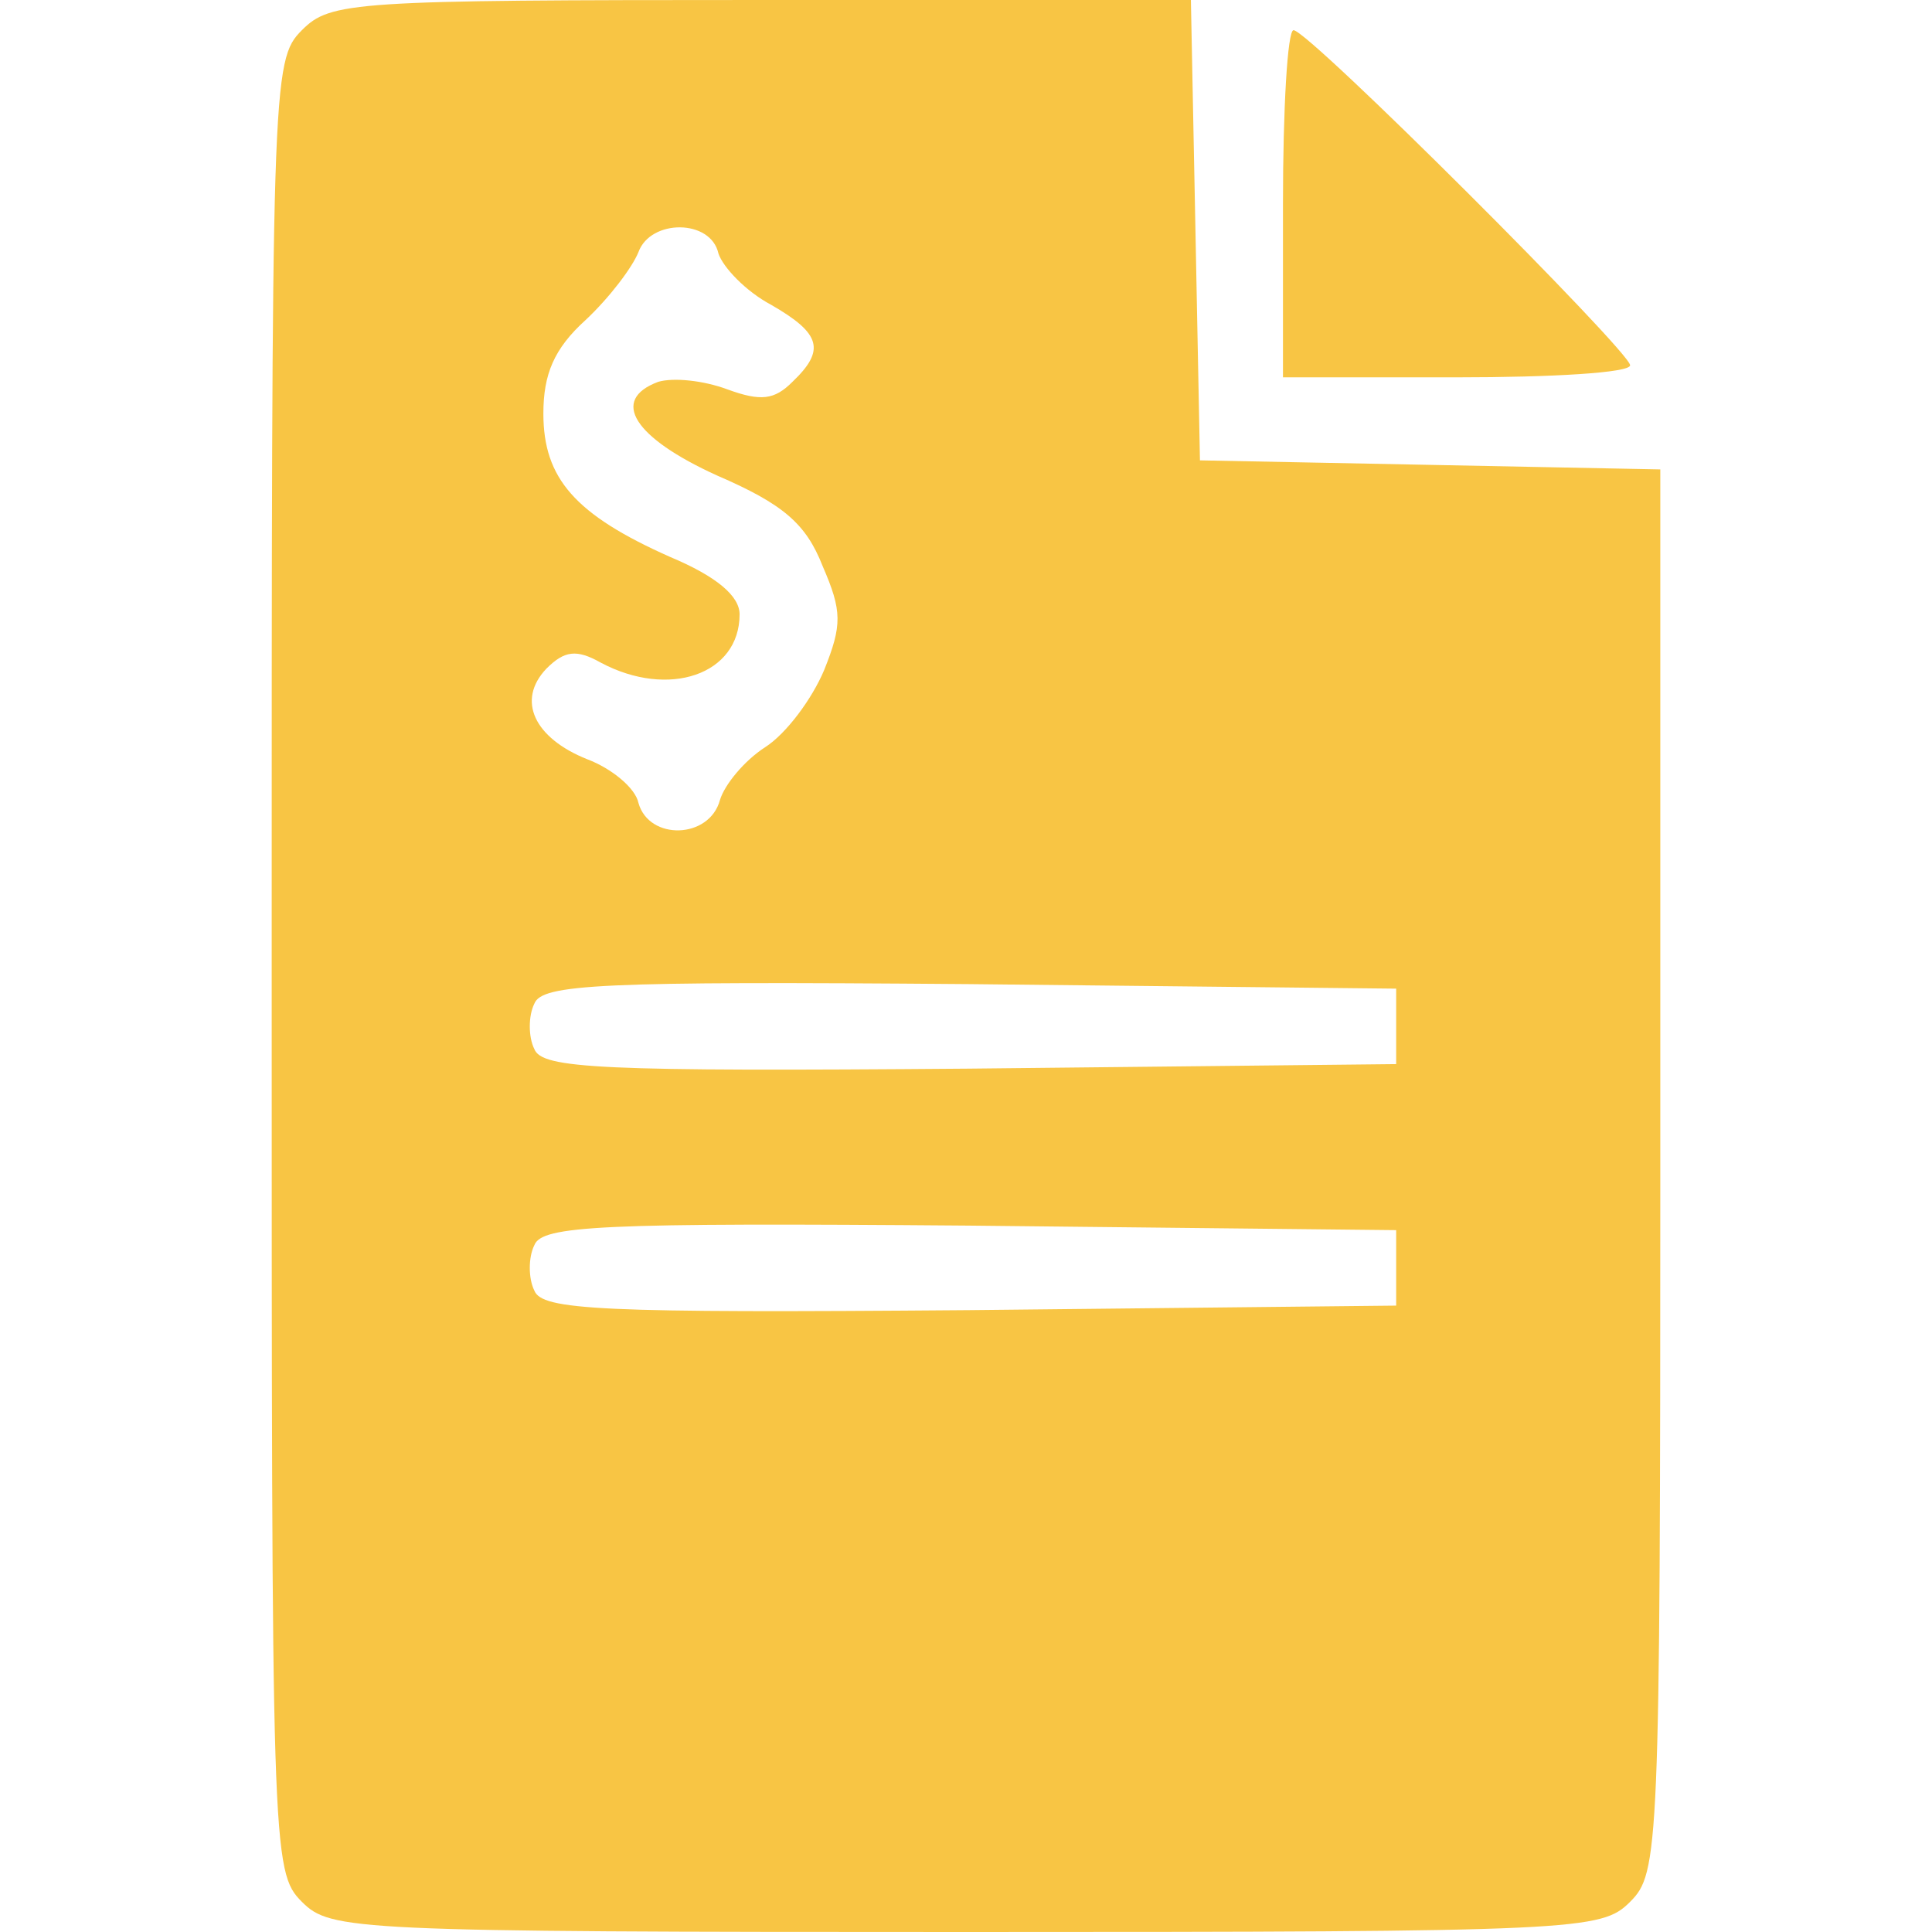
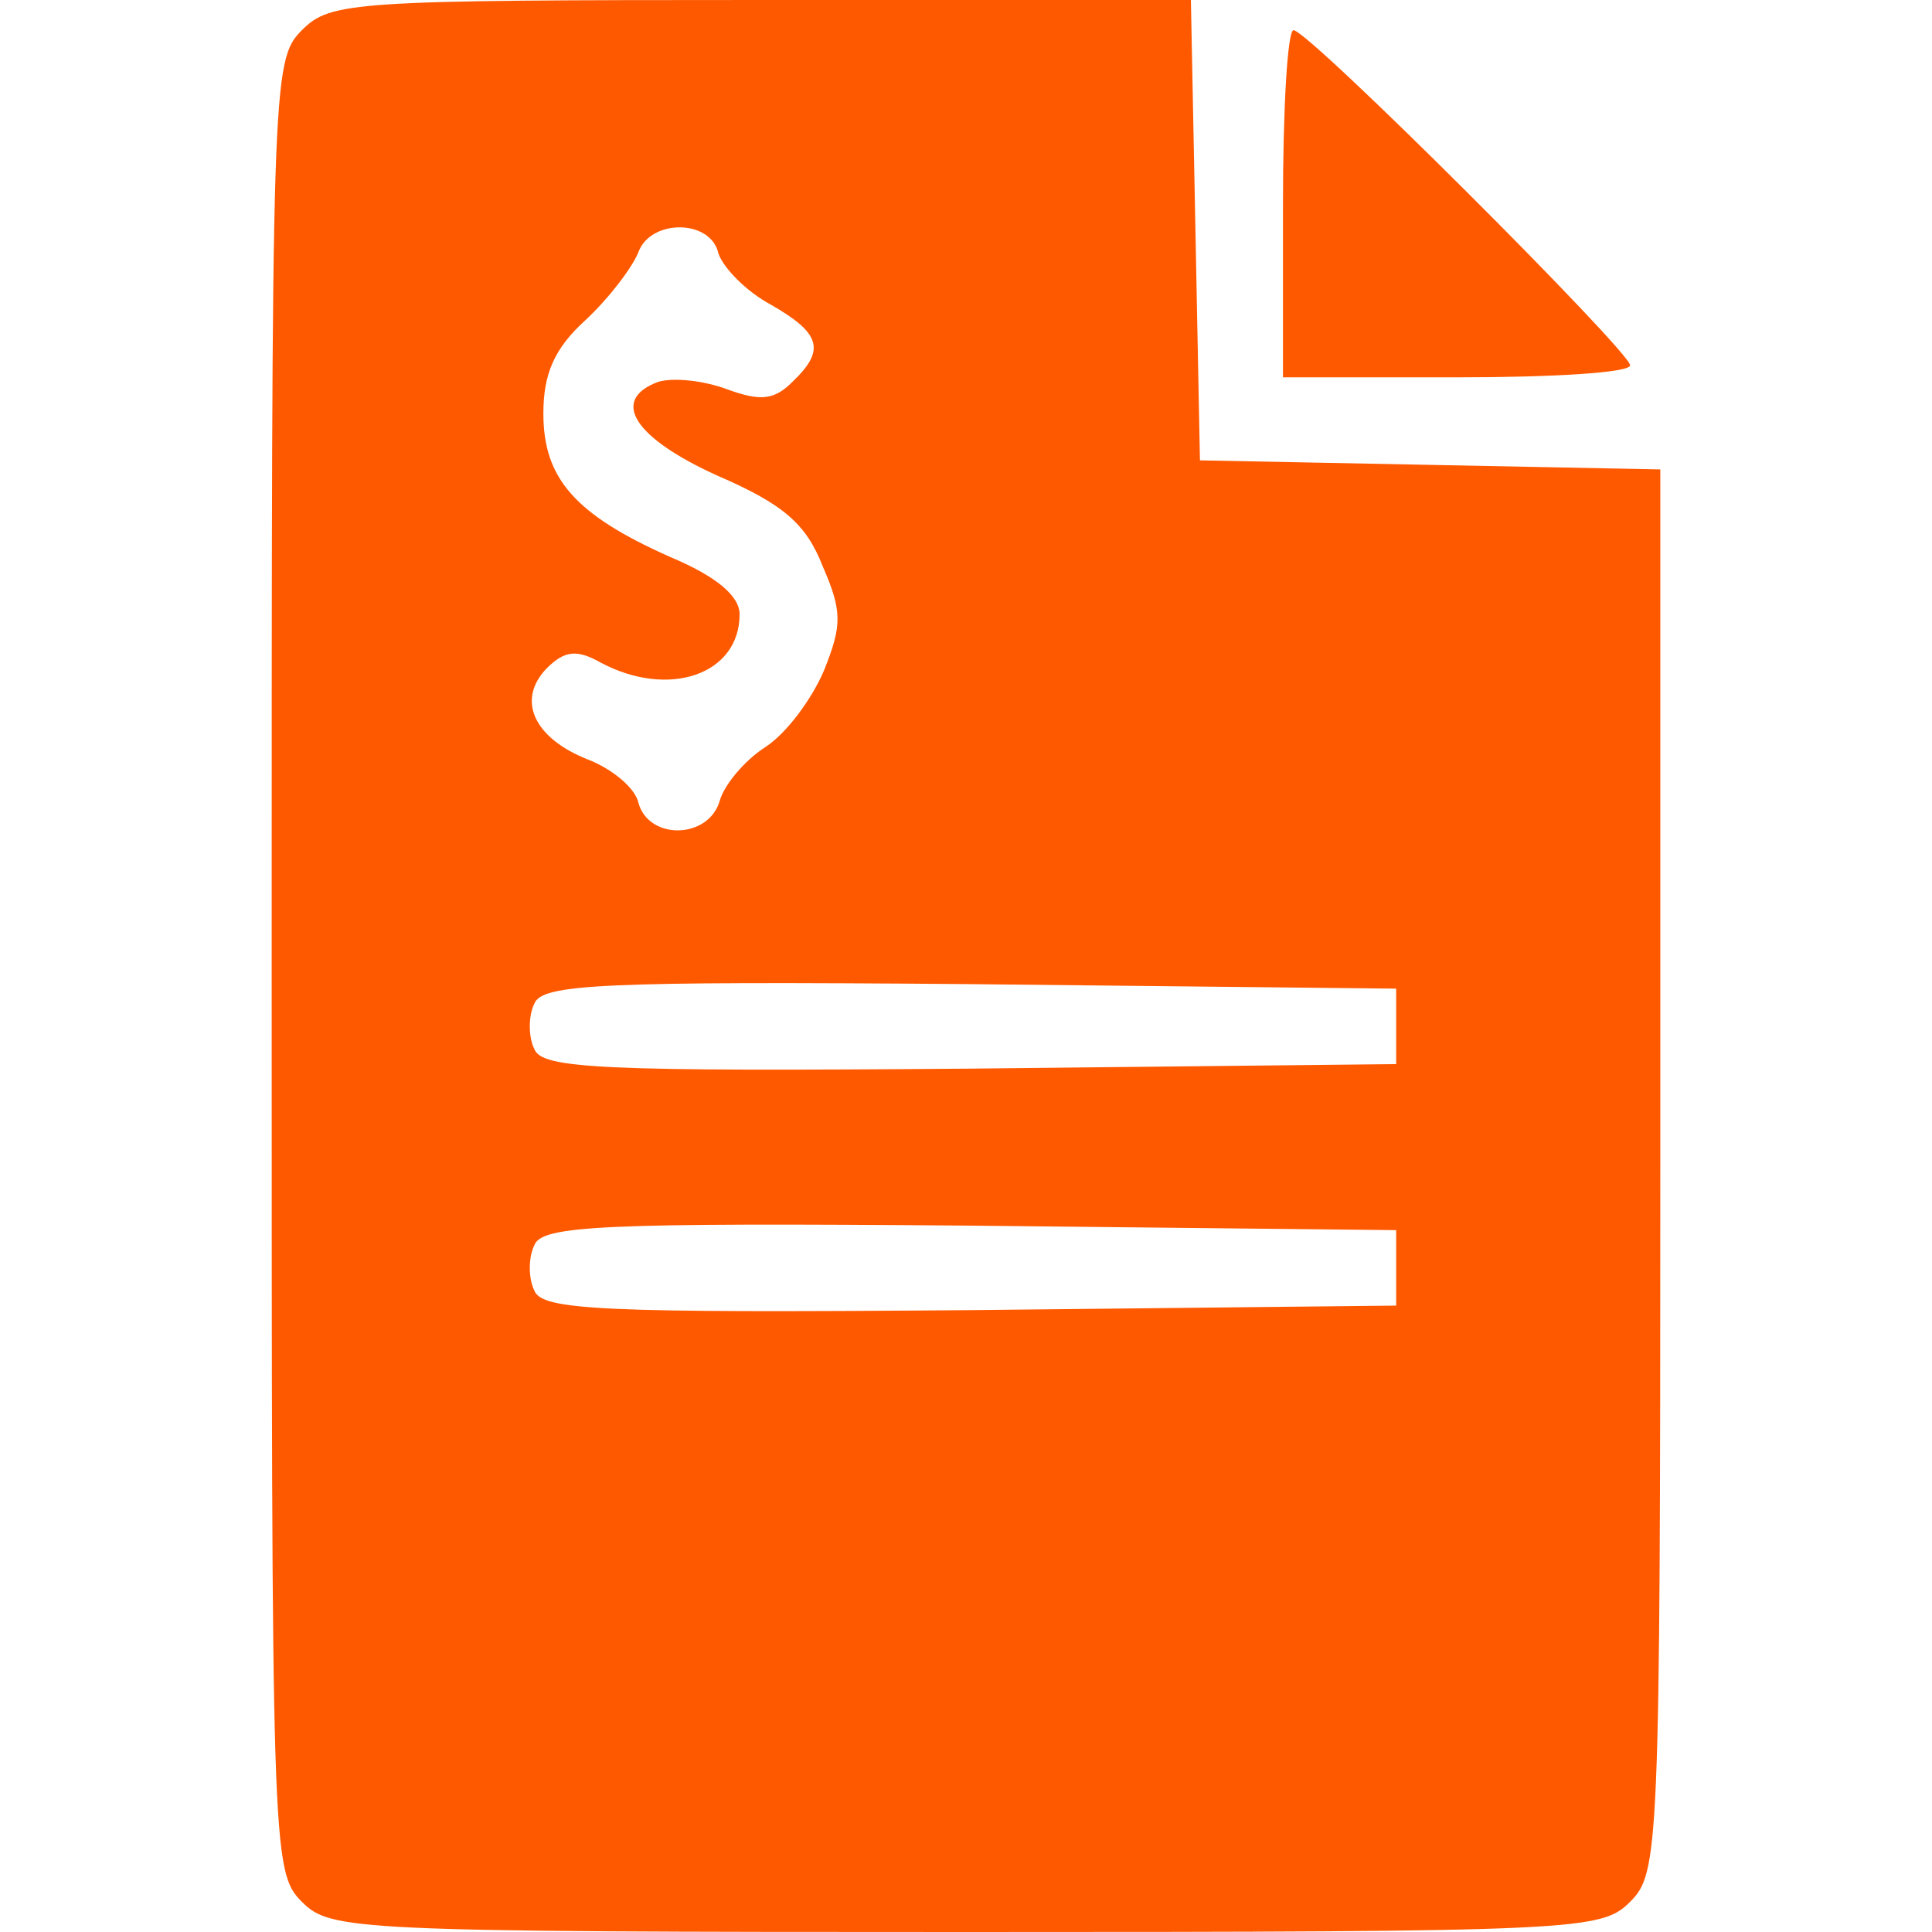
<svg xmlns="http://www.w3.org/2000/svg" version="1.0" width="18" height="18" viewBox="0 0 128 128">
-   <g transform="translate(0,128) scale(0.1,-0.1)" fill="#f8c544" stroke="none">
+   <g transform="translate(0,128) scale(0.1,-0.1)" fill="rgb(255, 89, 0)" stroke="none">
    <path d="M200 1260 c-20 -20 -20 -33 -20 -620 0 -587 0 -600 20 -620 19 -19 33 -20 440 -20 407 0 421 1 440 20 19 19 20 33 20 485 l0 464 -152 3 -153 3 -3 153 -3 152 -284 0 c-272 0 -286 -1 -305 -20z m276 -148 c3 -9 18 -25 35 -34 33 -19 36 -30 14 -51 -12 -12 -21 -13 -43 -5 -16 6 -36 8 -46 5 -32 -12 -16 -37 39 -62 44 -19 59 -32 70 -60 13 -30 13 -39 1 -69 -8 -19 -25 -42 -39 -51 -14 -9 -27 -25 -30 -35 -7 -26 -47 -27 -54 -2 -2 10 -18 23 -34 29 -35 14 -47 39 -27 60 12 12 20 13 36 4 45 -24 92 -8 92 32 0 12 -15 25 -46 38 -63 28 -84 52 -84 95 0 26 7 43 28 62 16 15 31 35 35 45 8 22 48 22 53 -1z m449 -512 l0 -25 -283 -3 c-245 -2 -283 0 -288 13 -4 8 -4 22 0 30 5 13 43 15 288 13 l283 -3 0 -25z m0 -160 l0 -25 -283 -3 c-245 -2 -283 0 -288 13 -4 8 -4 22 0 30 5 13 43 15 288 13 l283 -3 0 -25z" />
    <path d="M850 1145 l0 -115 115 0 c63 0 115 3 115 8 0 9 -213 222 -223 222 -4 0 -7 -52 -7 -115z" />
  </g>
</svg>
